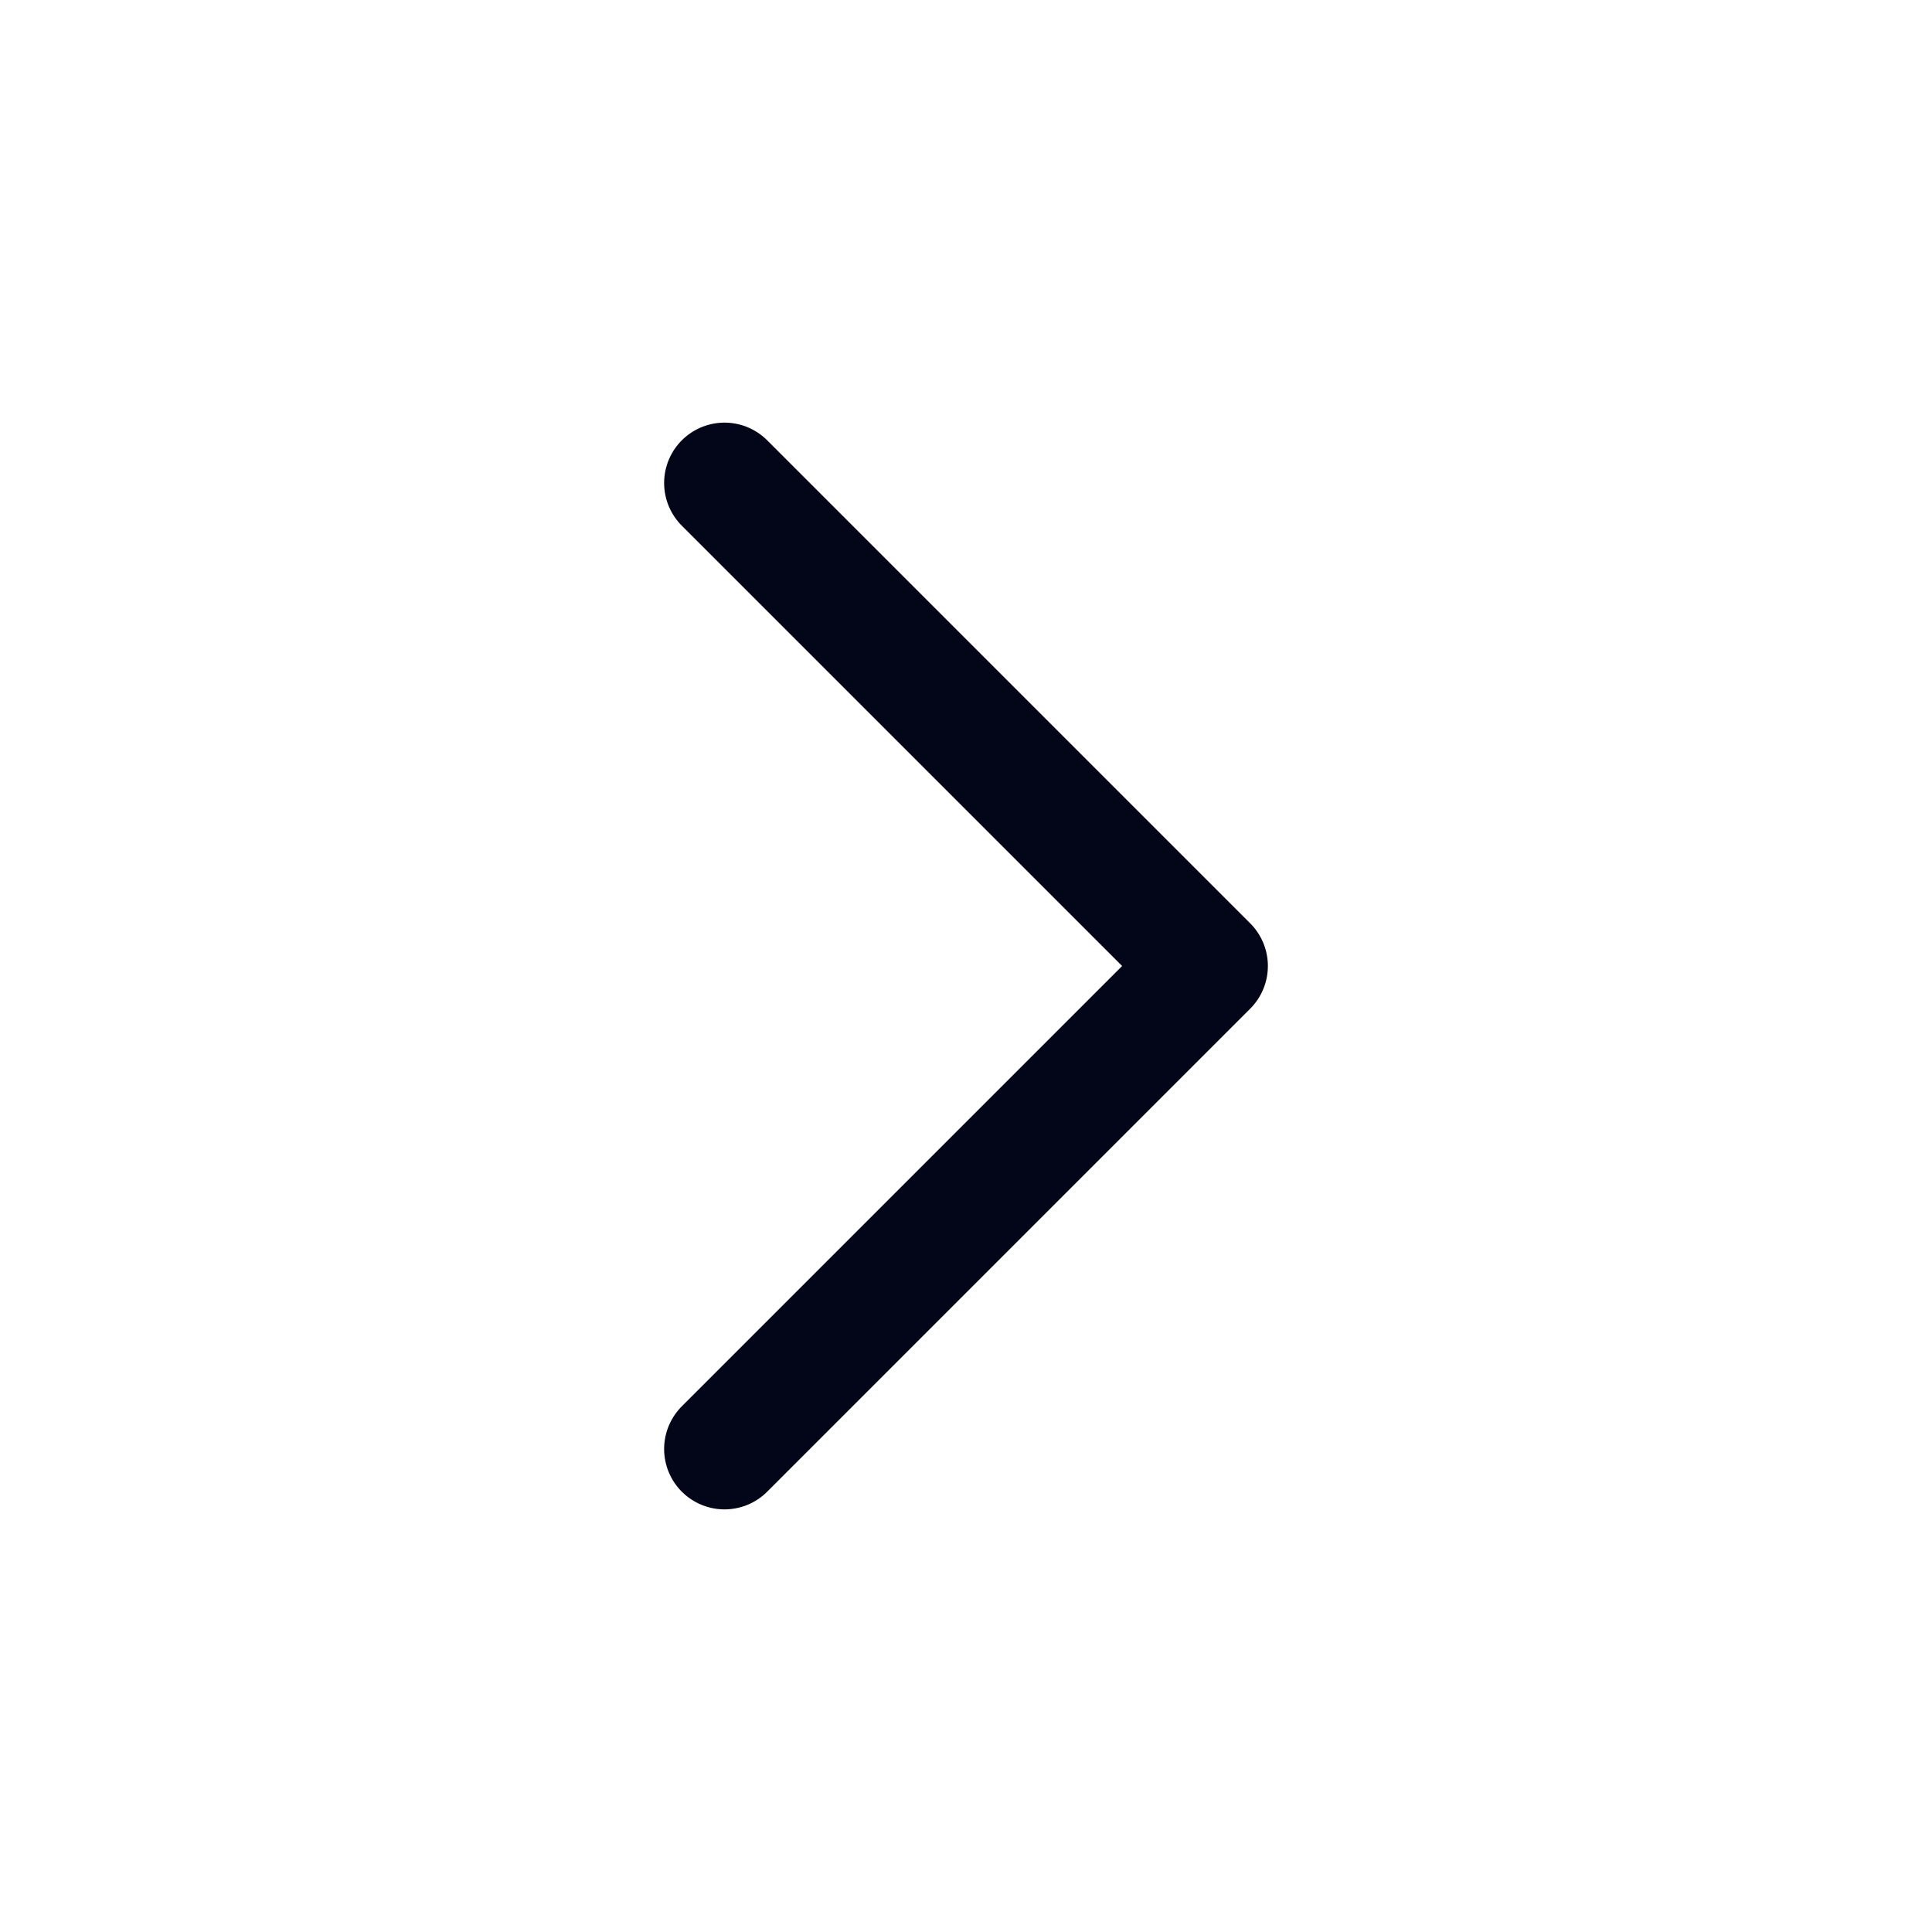
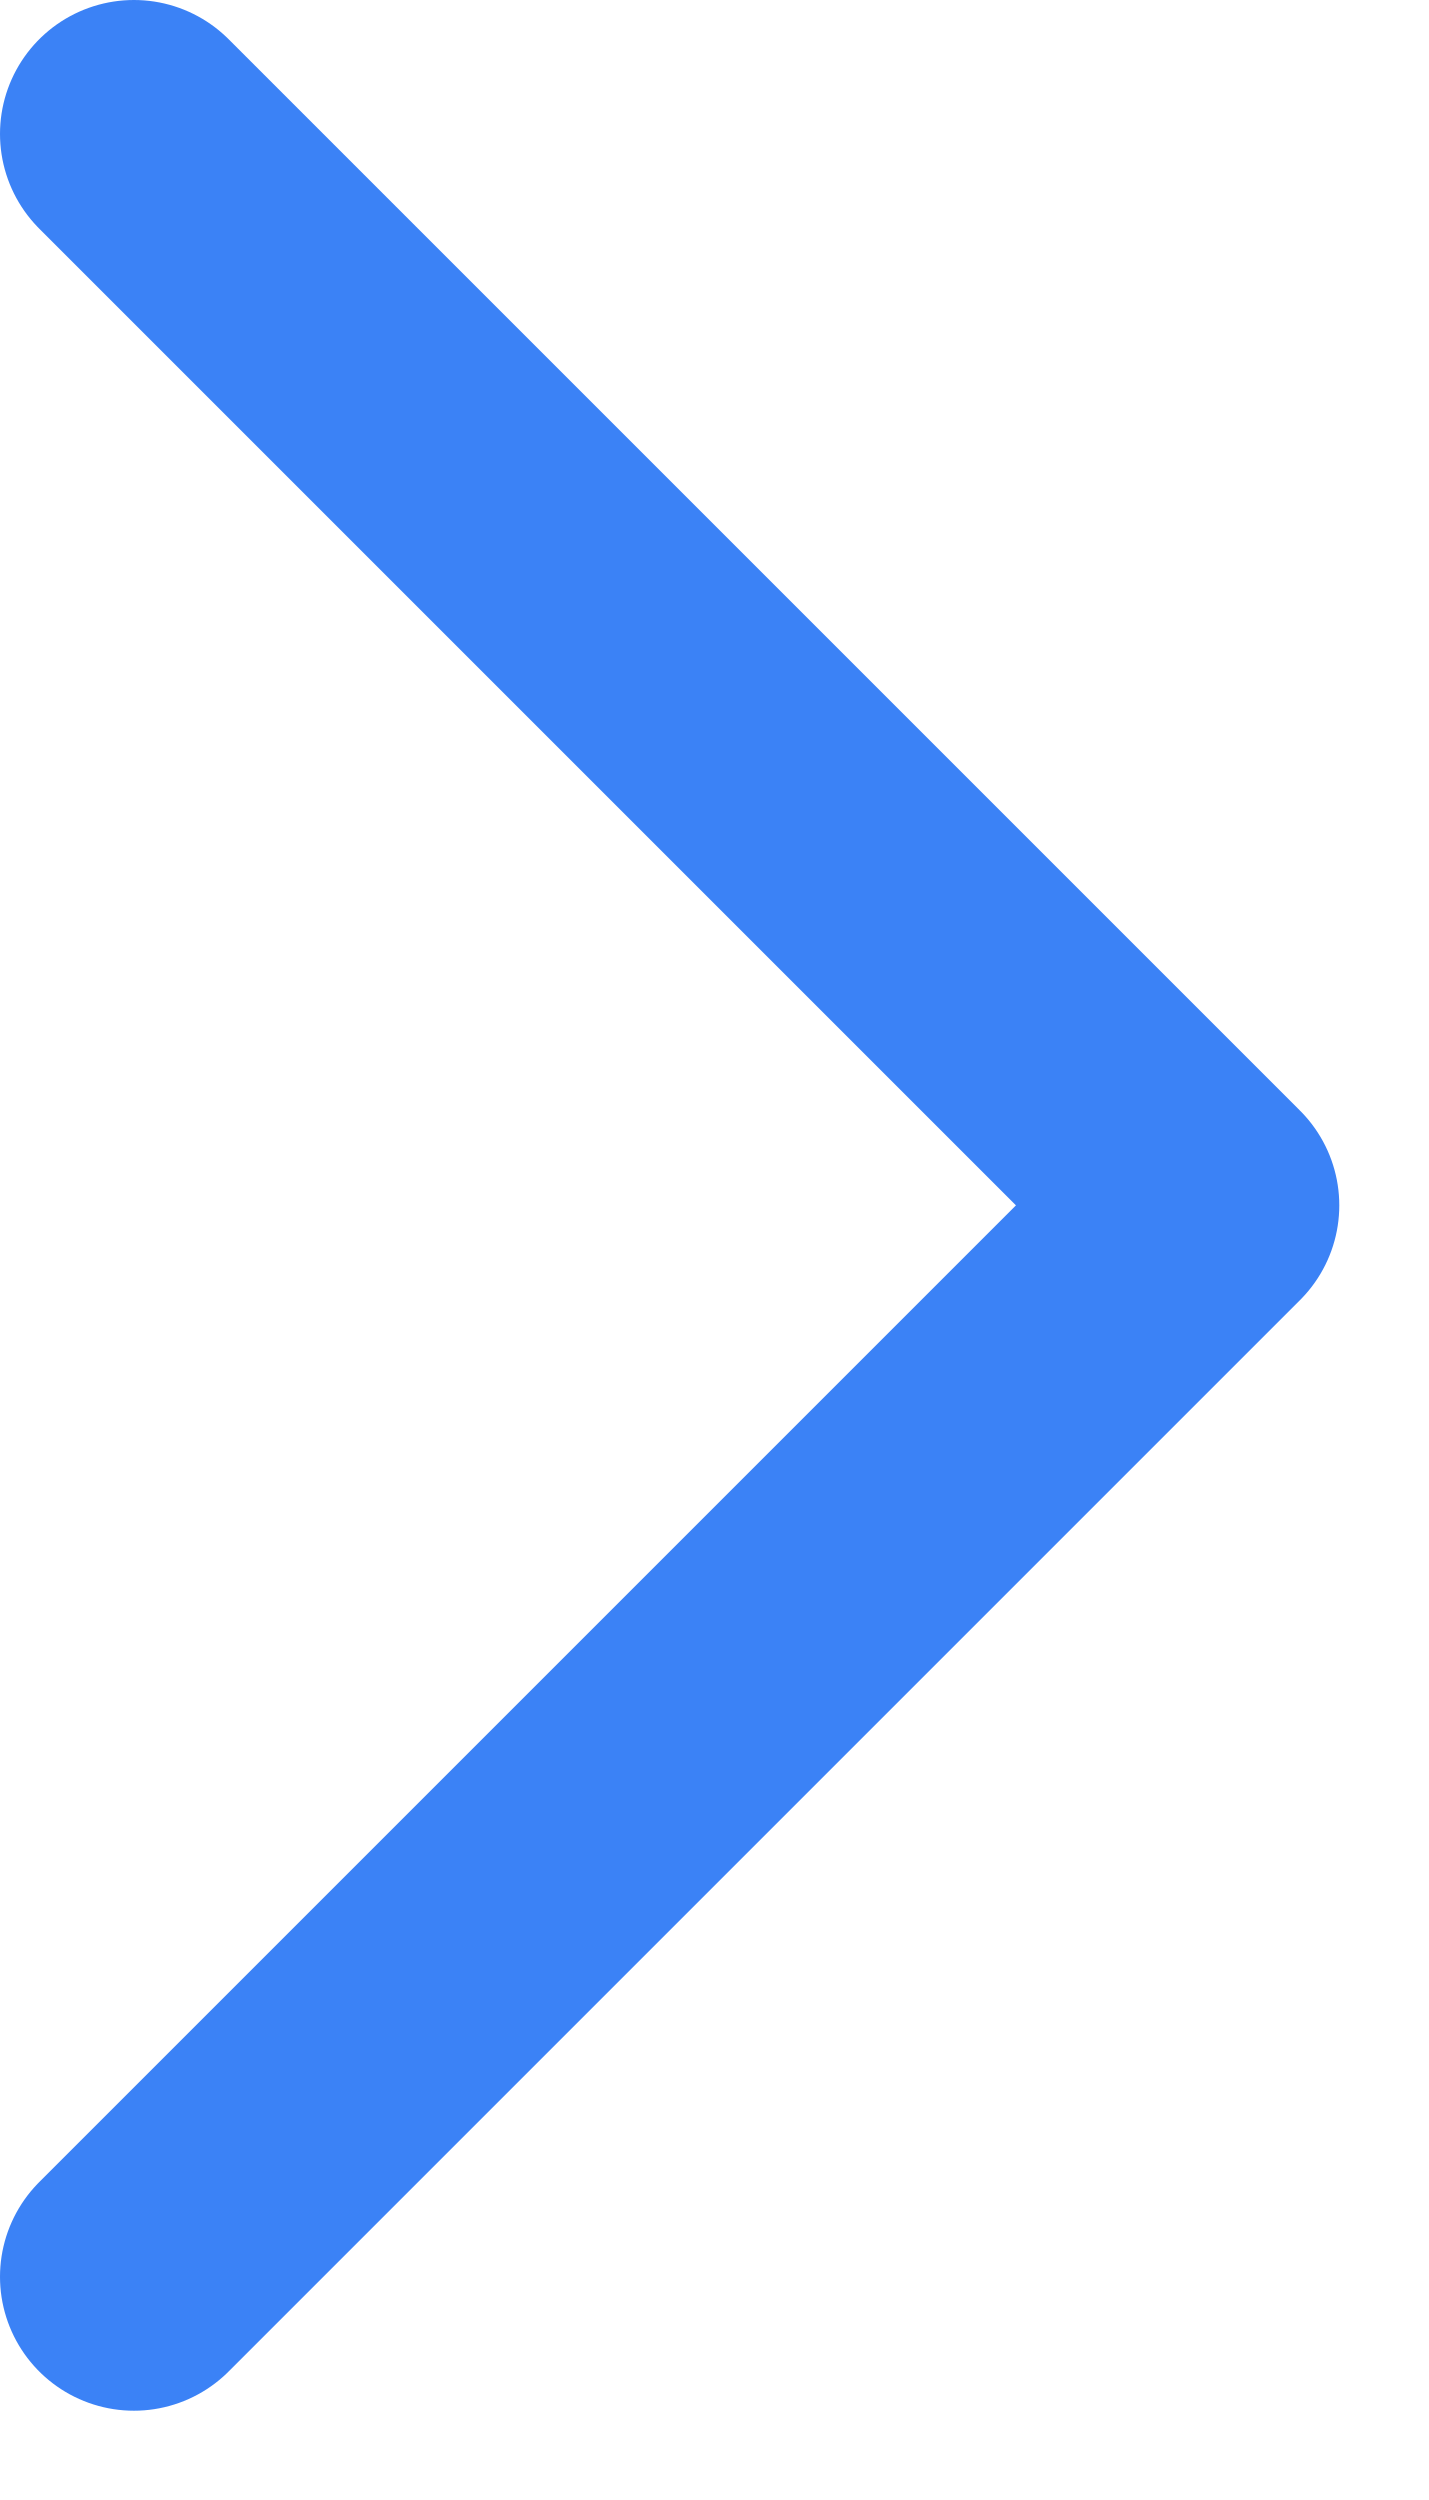
- <svg xmlns="http://www.w3.org/2000/svg" width="24" height="24" viewBox="0 0 24 24" fill="none">
-   <path d="M9 18L15 12L9 6" stroke="#020618" stroke-width="1.5" stroke-linecap="round" stroke-linejoin="round" />
+ <svg xmlns="http://www.w3.org/2000/svg" width="8" height="14" viewBox="0 0 8 14" fill="none">
+   <path d="M0.75 12.75L6.75 6.75L0.75 0.75" stroke="#3B82F6" stroke-width="1.5" stroke-linecap="round" stroke-linejoin="round" />
</svg>
